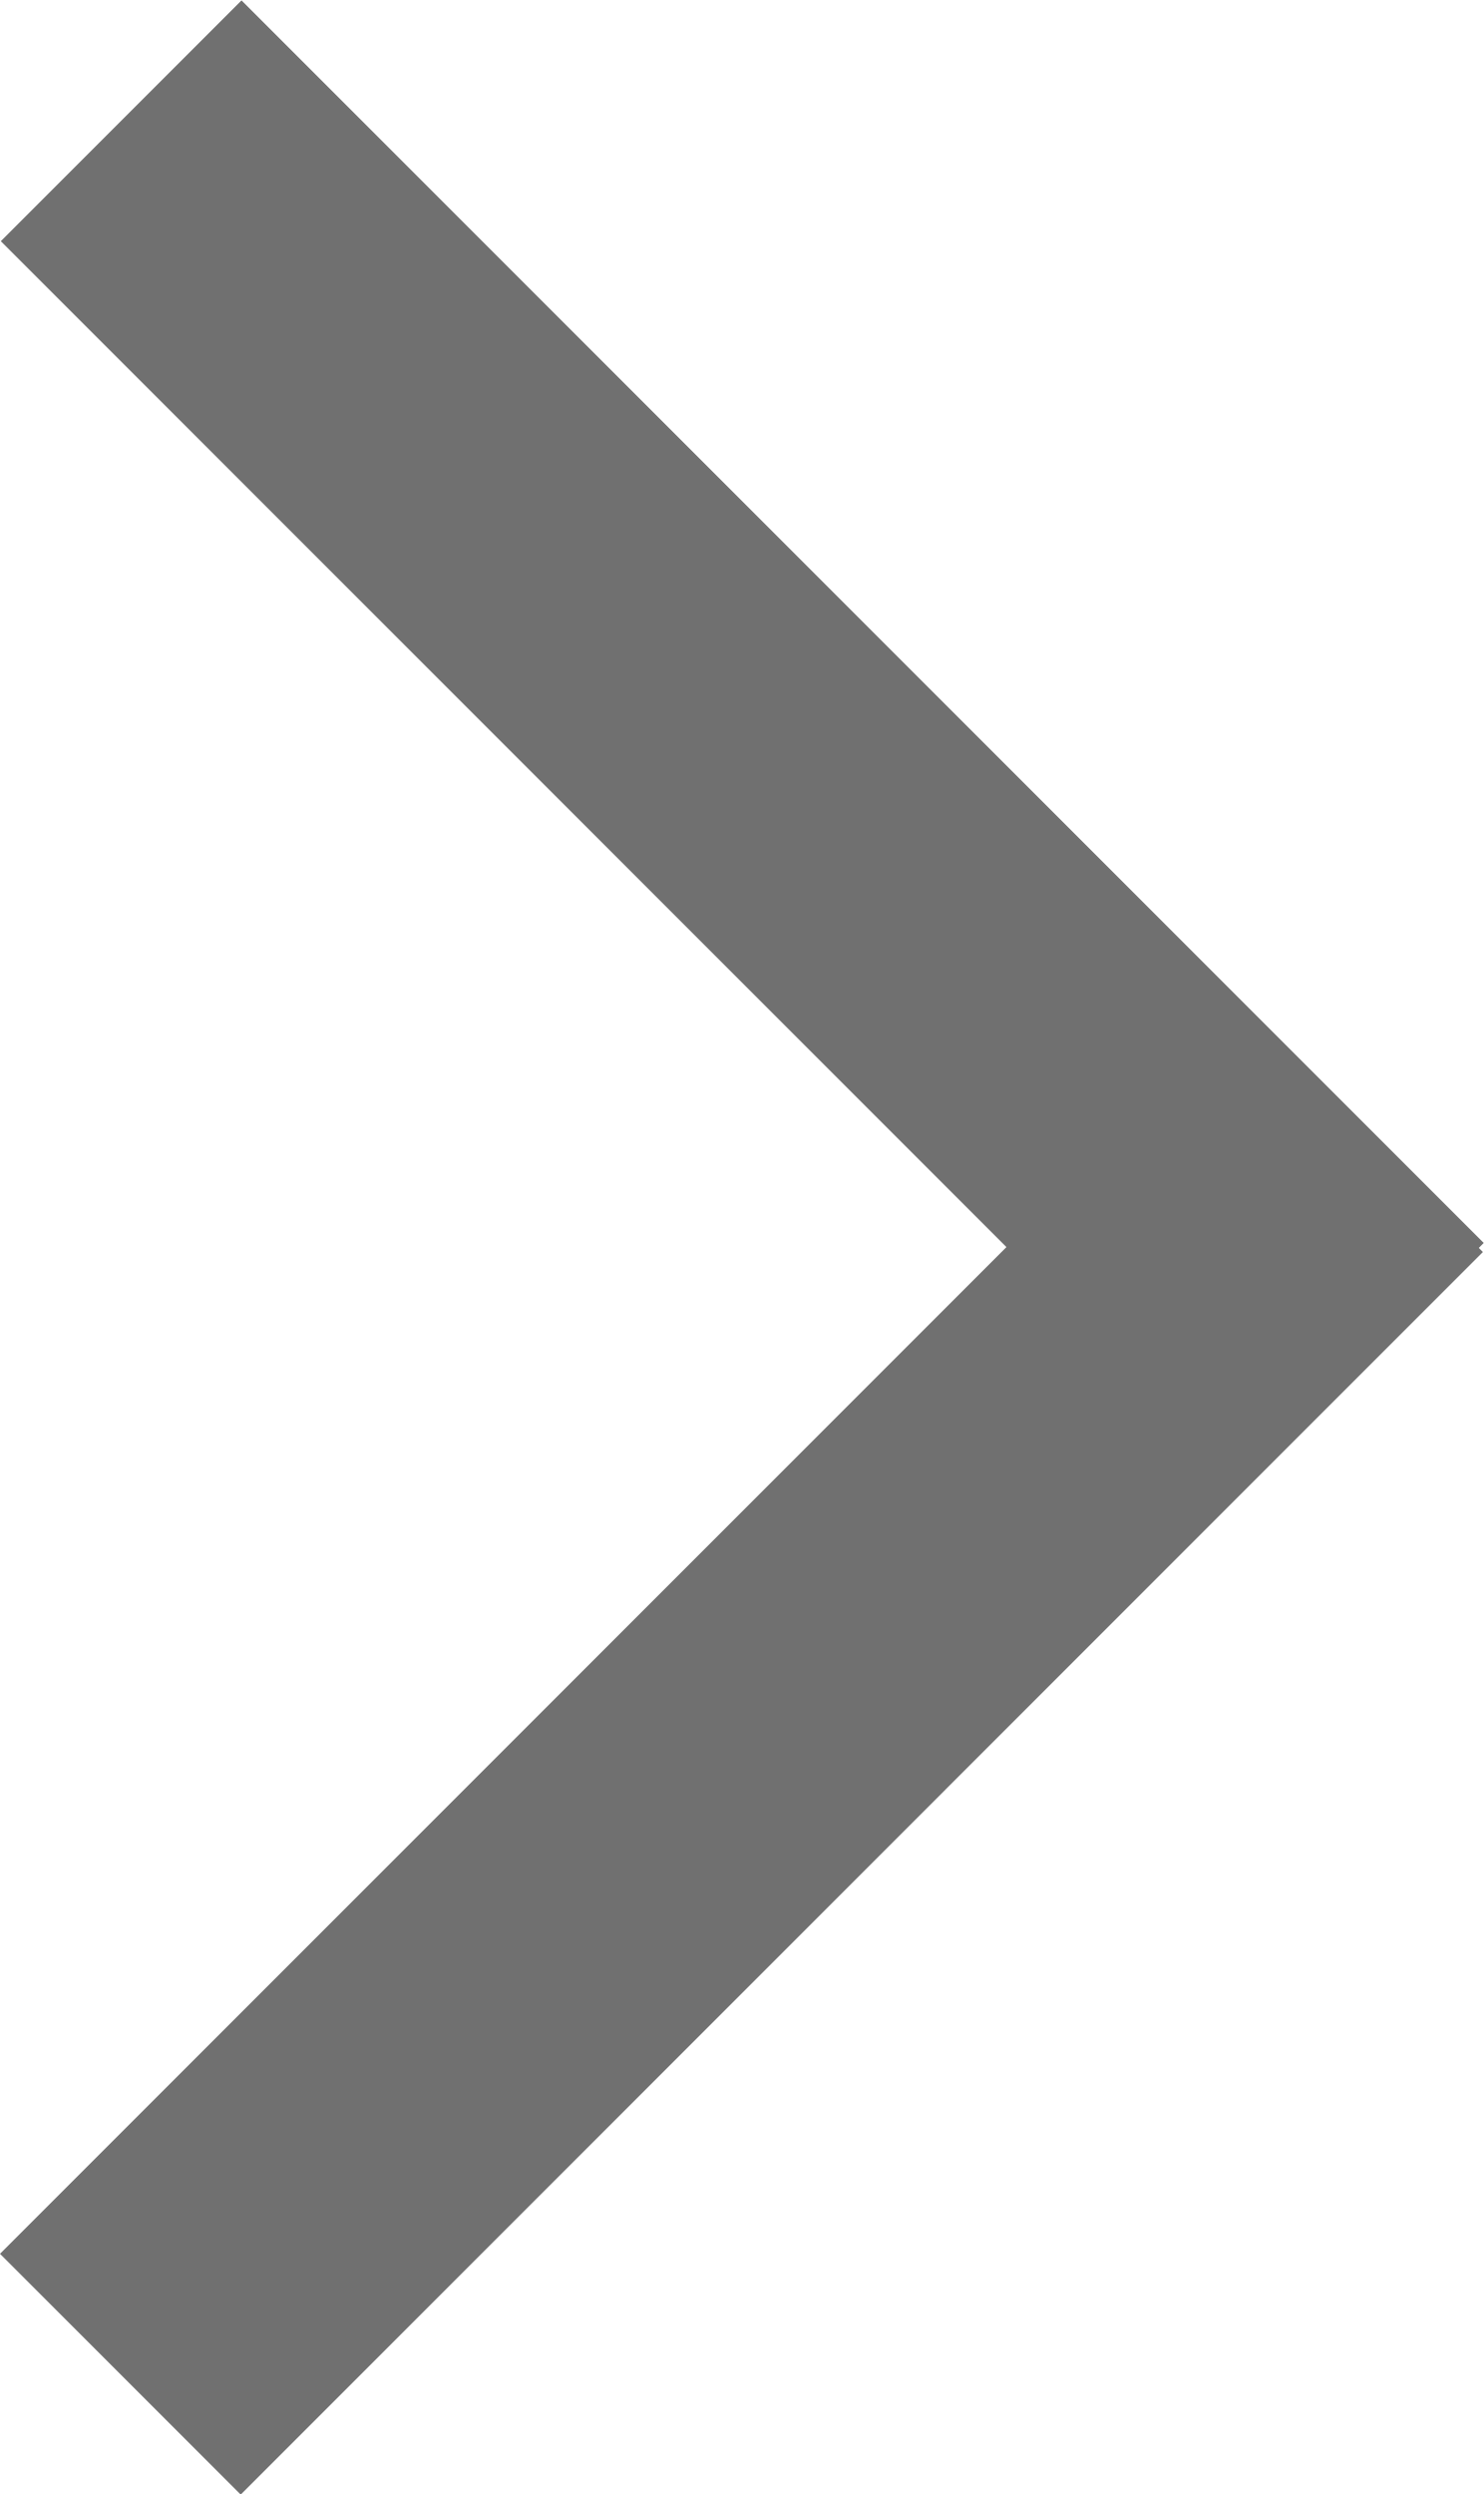
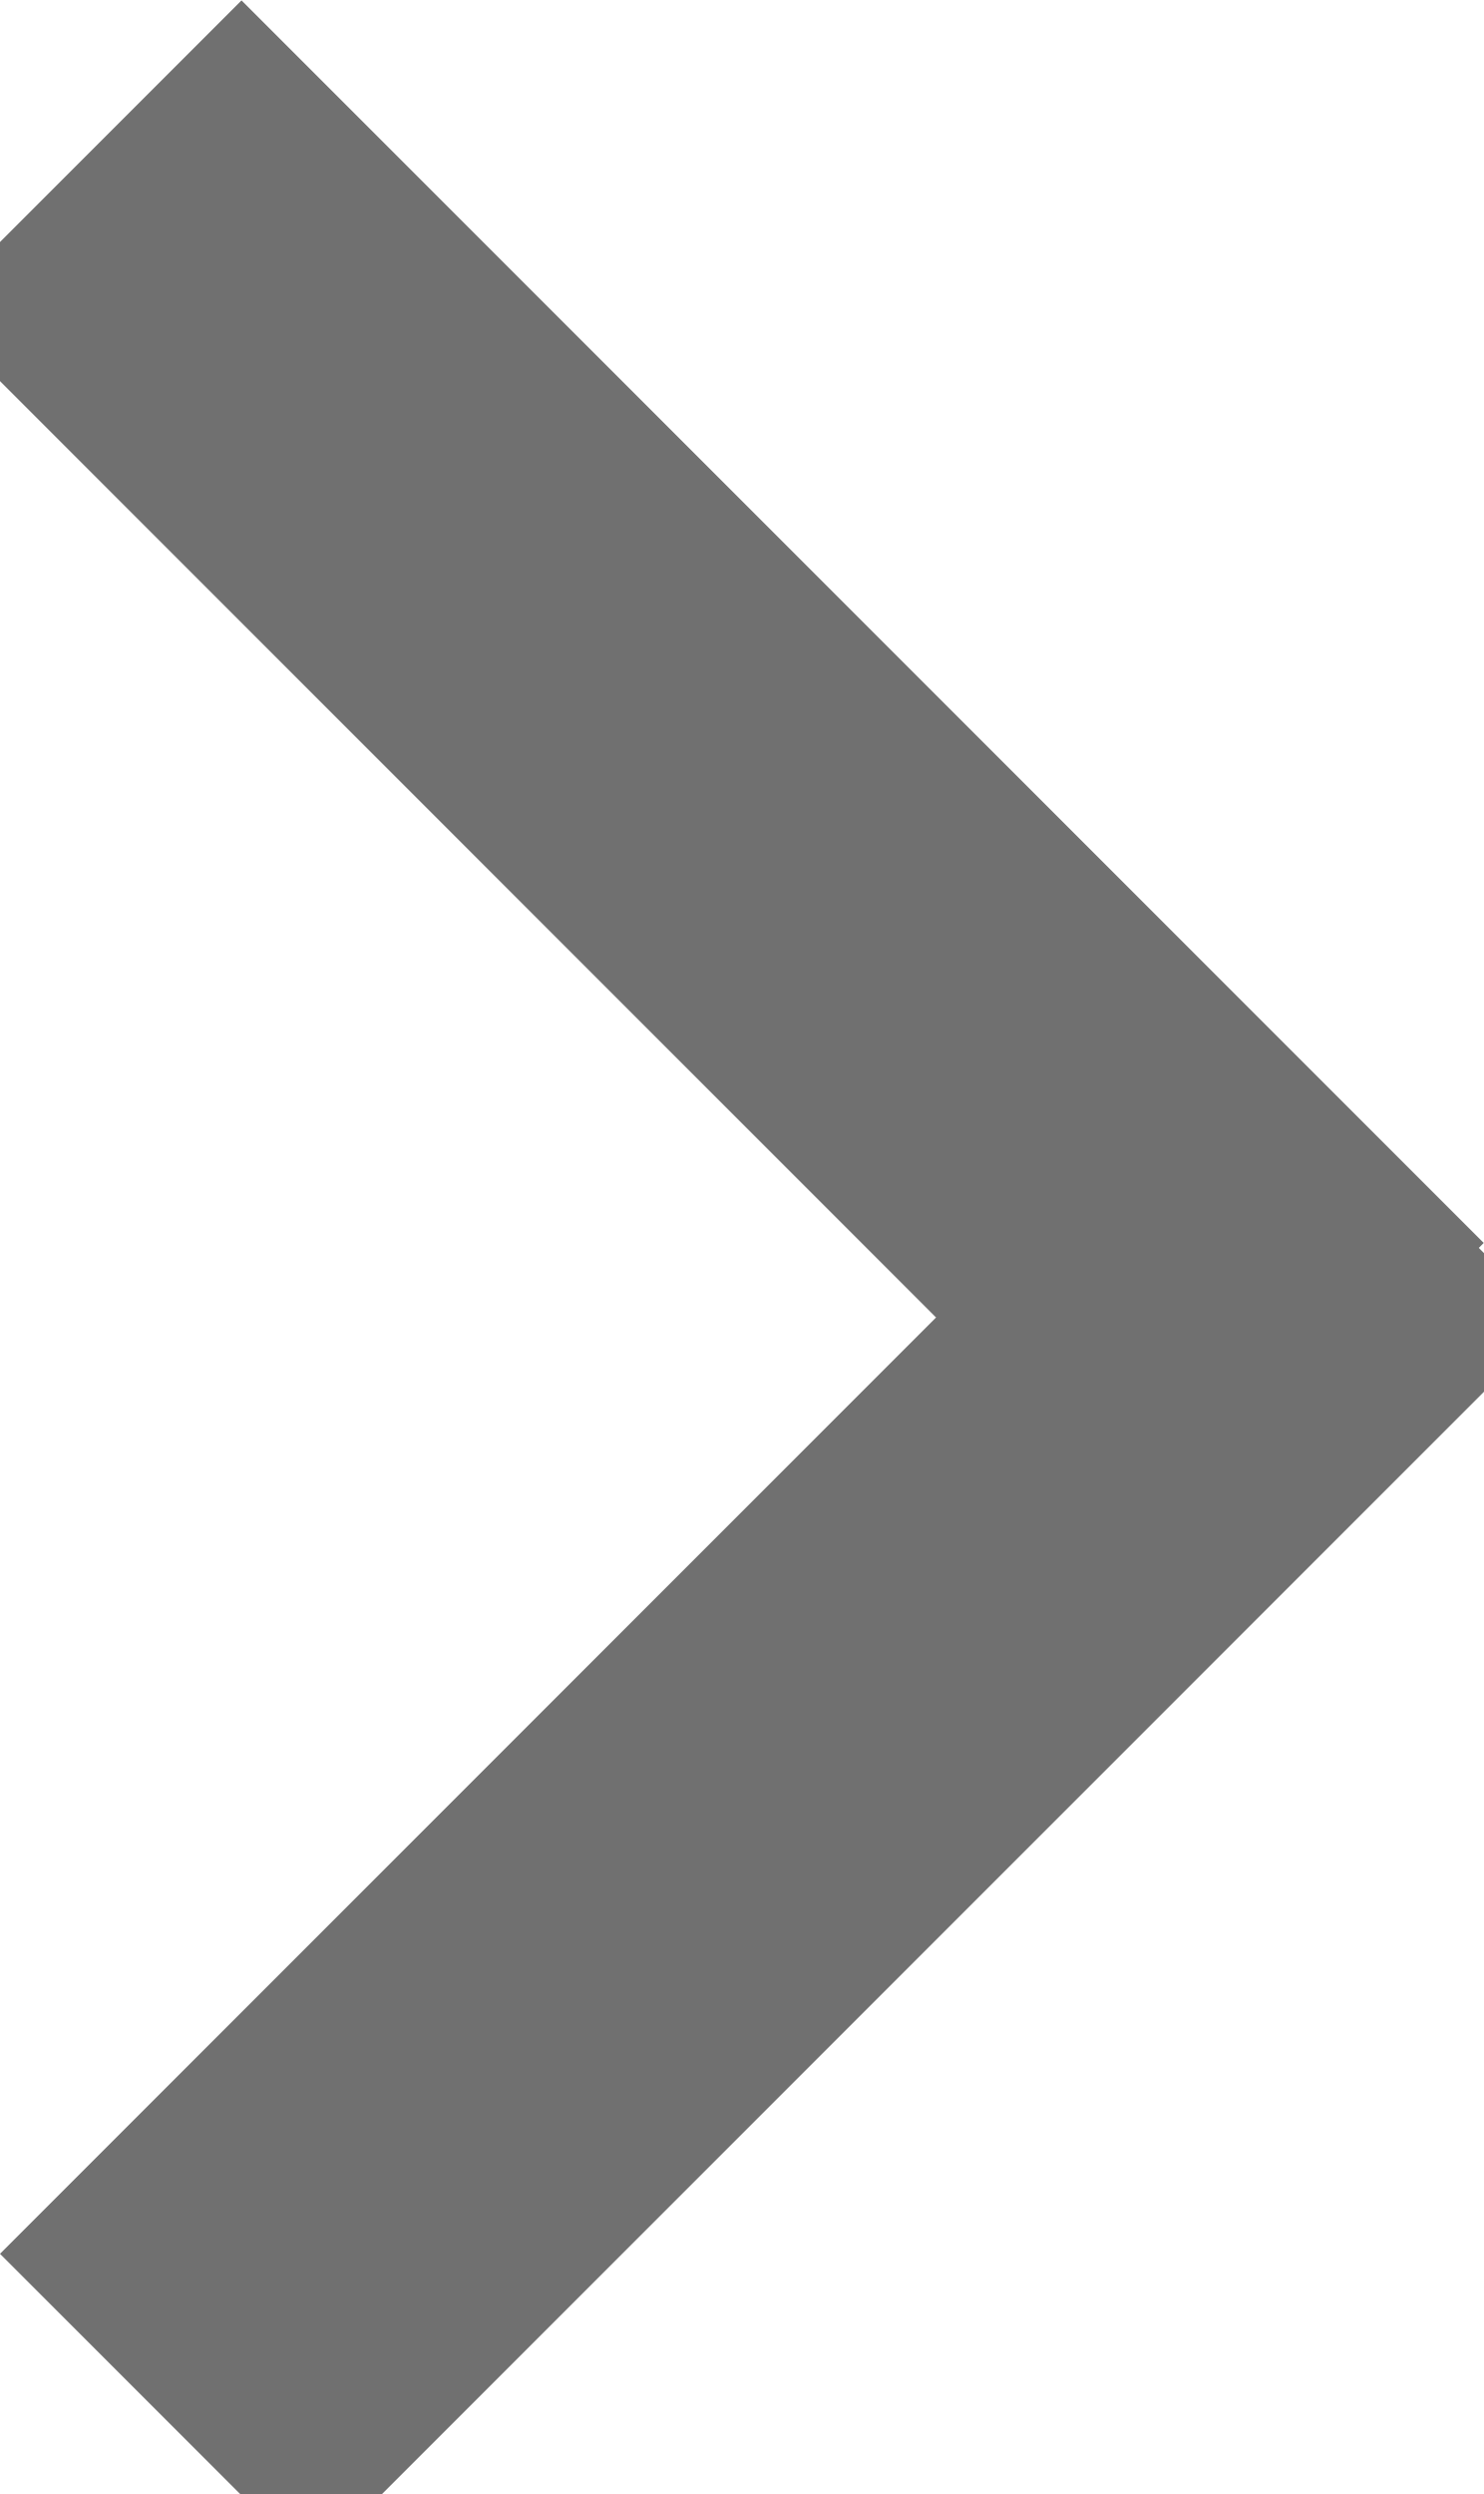
<svg xmlns="http://www.w3.org/2000/svg" id="圖層_1" data-name="圖層 1" viewBox="0 0 14.9 25.05">
  <defs>
    <style>.cls-1{fill:#707070;}</style>
  </defs>
-   <rect class="cls-1" x="5.74" y="-1.38" width="3.42" height="17.65" transform="translate(17.99 7.45) rotate(135)" />
-   <rect class="cls-1" x="5.74" y="8.78" width="3.42" height="17.65" transform="translate(14.63 -0.11) rotate(45)" />
+   <rect class="cls-1" x="5.74" y="-1.38" width="4.42" height="17.65" transform="translate(17.99 7.45) rotate(135)" />
+   <rect class="cls-1" x="5.74" y="8.78" width="4.42" height="17.65" transform="translate(14.63 -0.11) rotate(45)" />
</svg>
